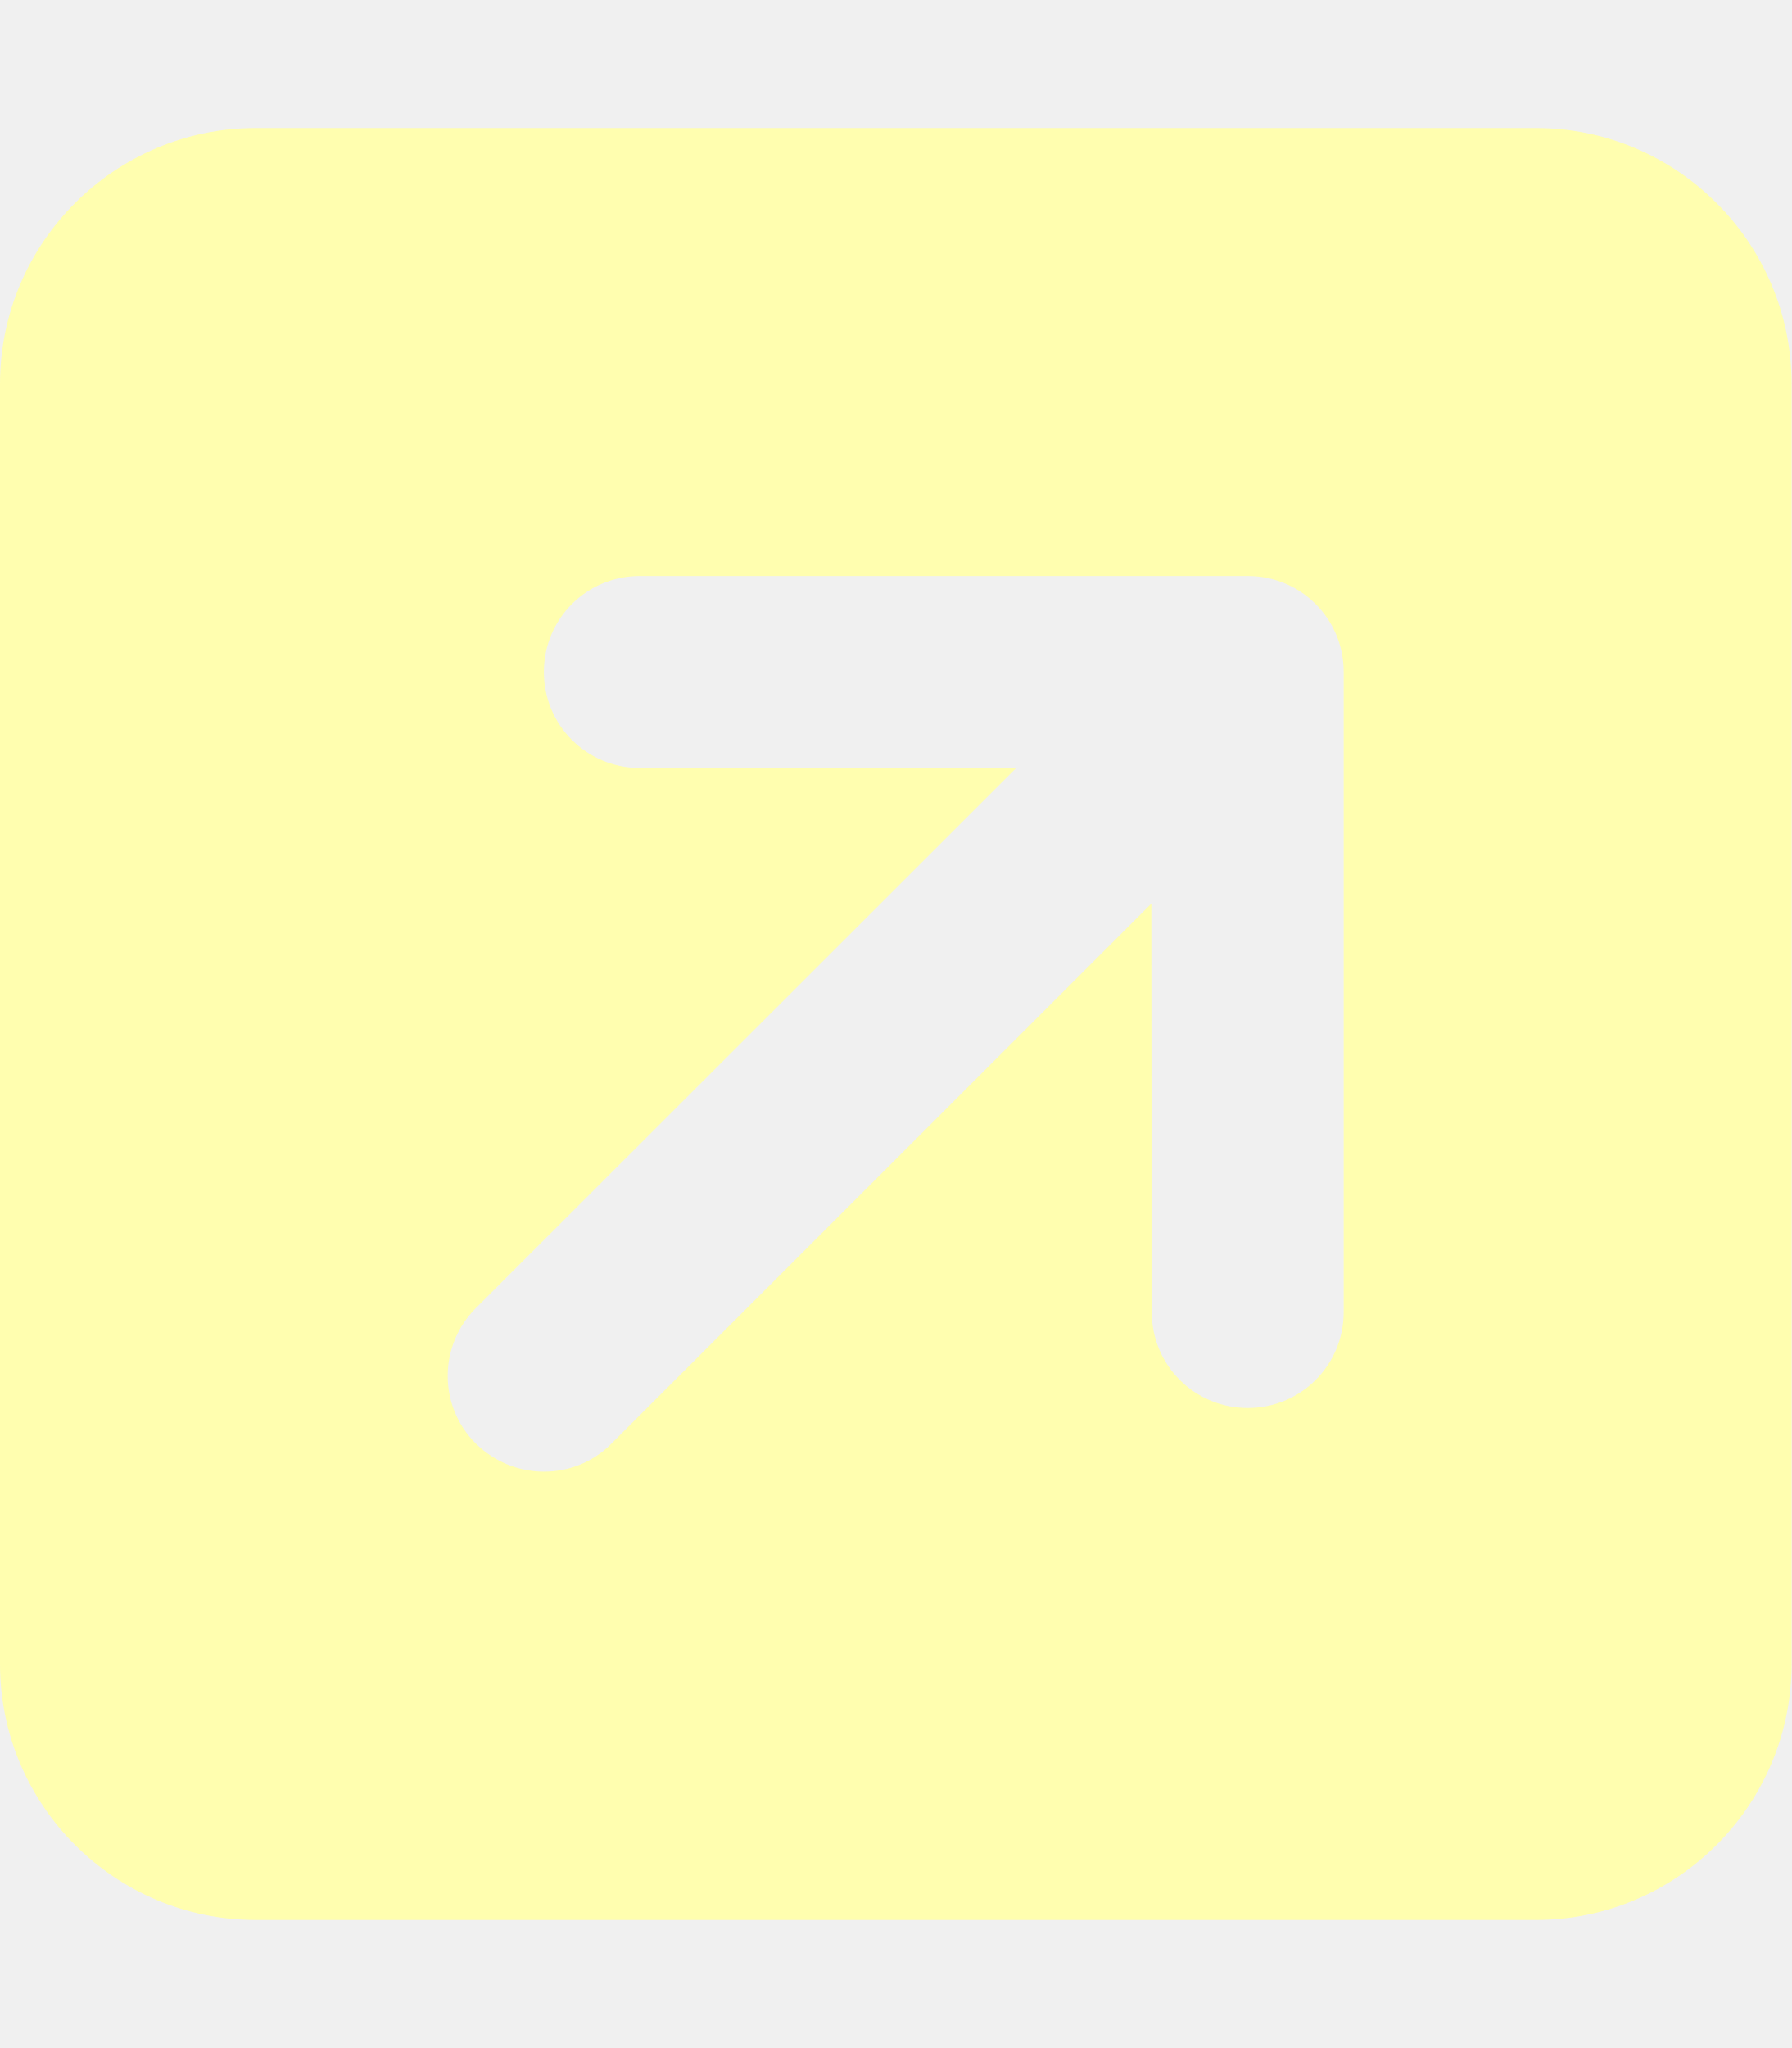
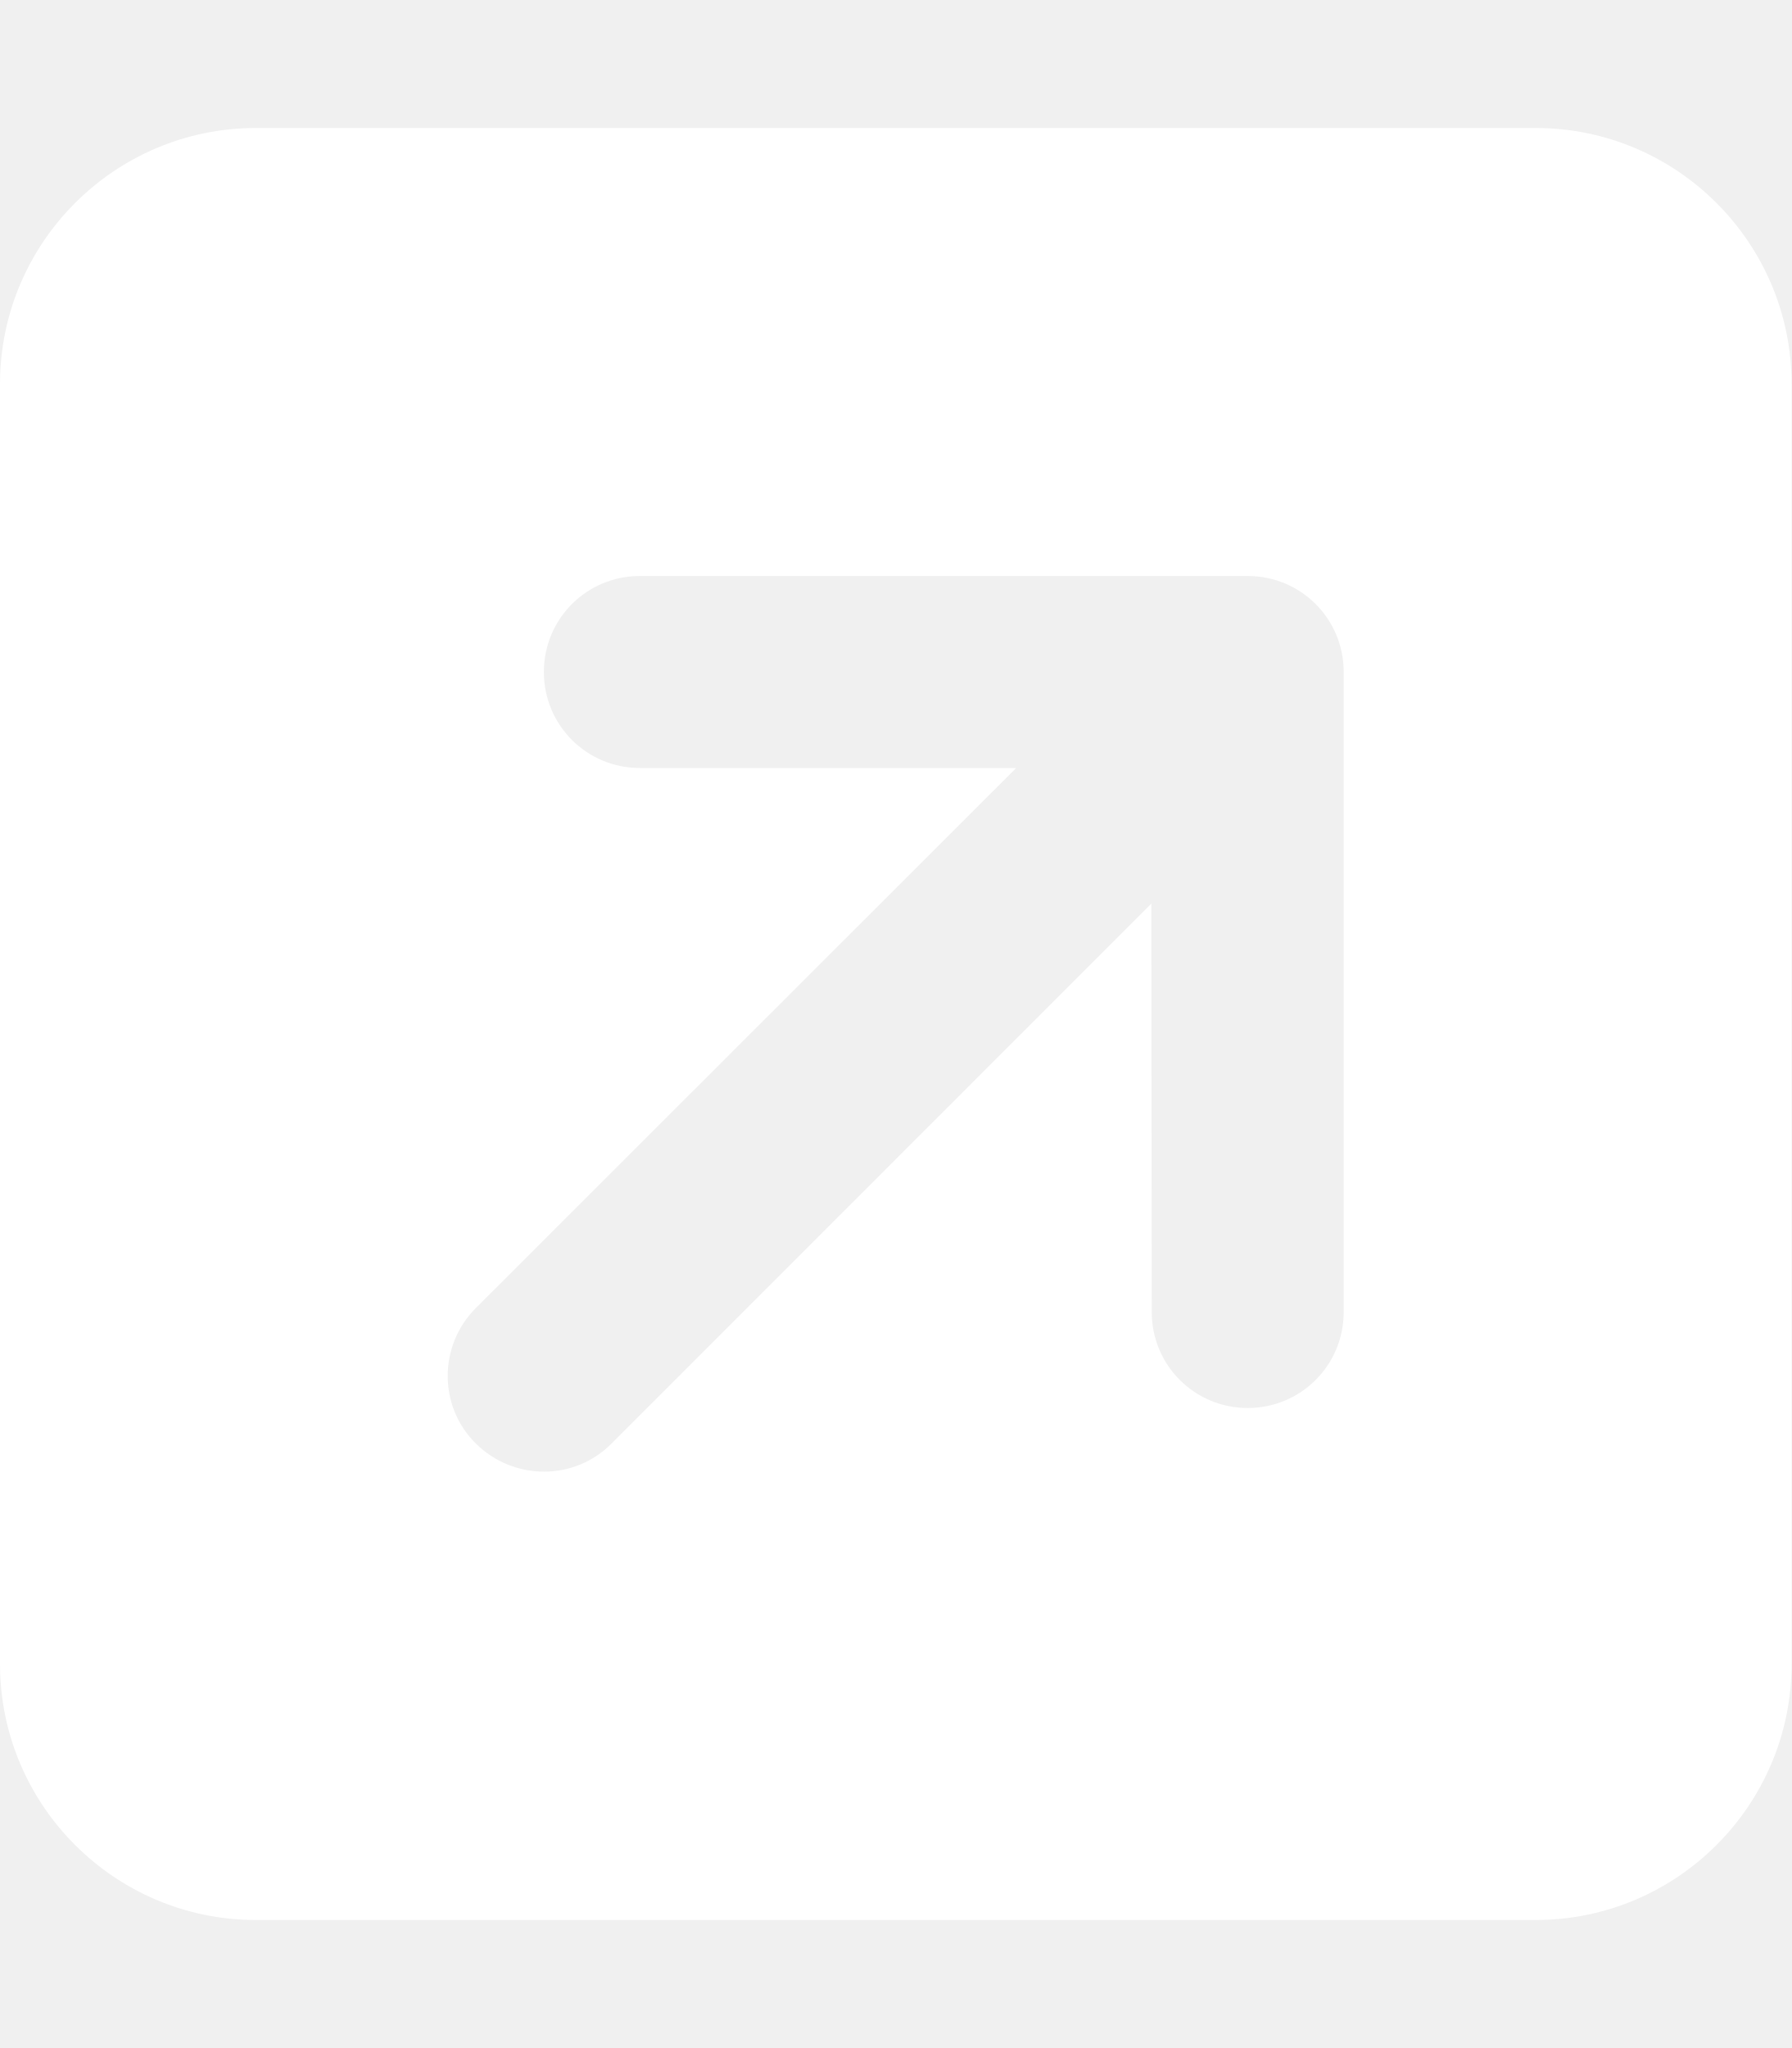
<svg xmlns="http://www.w3.org/2000/svg" viewBox="0 0 448 512">
-   <path fill="#fffeaf" d="M384 32c35.3 0 64 28.7 64 64l0 320c0 35.3-28.7 64-64 64L64 480c-35.3 0-64-28.7-64-64L0 96C0 60.7 28.7 32 64 32l320 0zM160 144c-13.3 0-24 10.7-24 24s10.7 24 24 24l94.1 0L119 327c-9.4 9.4-9.4 24.6 0 33.9s24.6 9.4 33.9 0l135-135L288 328c0 13.3 10.7 24 24 24s24-10.7 24-24l0-160c0-13.3-10.7-24-24-24l-152 0z" />
+   <path fill="#ffffff" d="M384 32c35.3 0 64 28.7 64 64l0 320c0 35.3-28.7 64-64 64L64 480c-35.3 0-64-28.7-64-64L0 96C0 60.7 28.7 32 64 32l320 0zM160 144c-13.3 0-24 10.7-24 24s10.7 24 24 24l94.1 0L119 327c-9.4 9.4-9.4 24.6 0 33.9s24.6 9.4 33.9 0l135-135L288 328c0 13.3 10.7 24 24 24s24-10.7 24-24l0-160c0-13.3-10.7-24-24-24l-152 0z" />
</svg>
